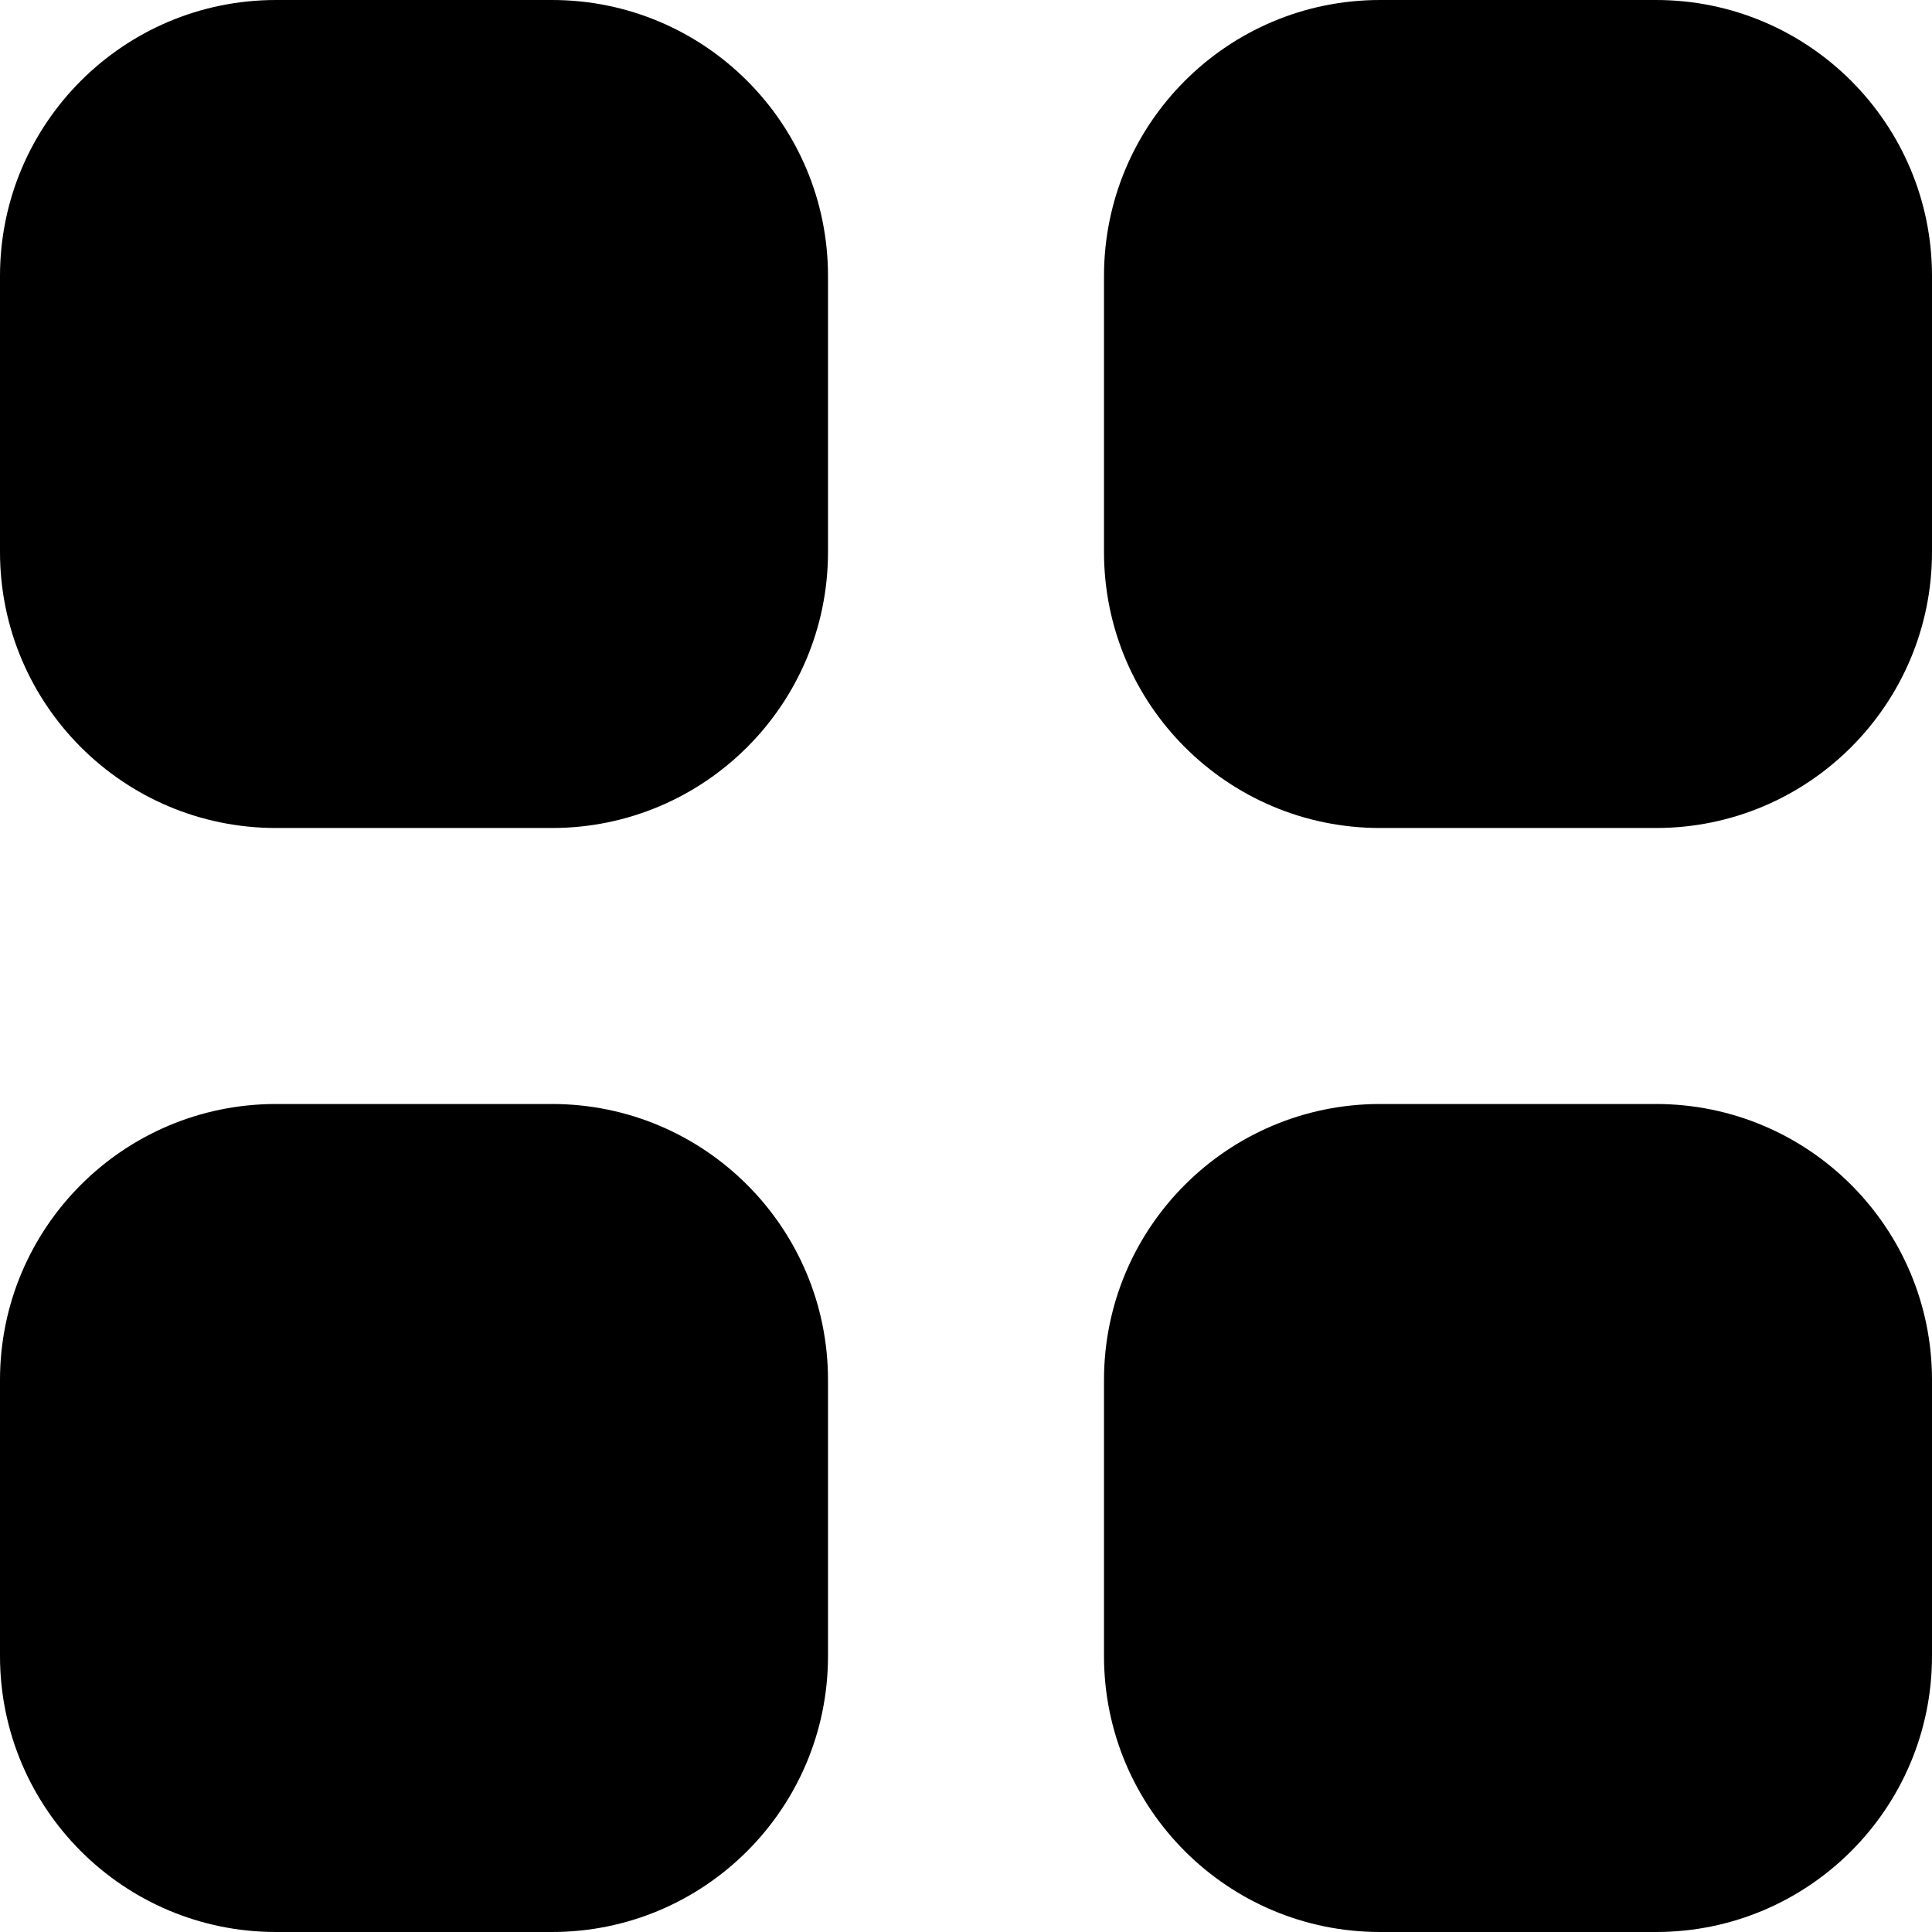
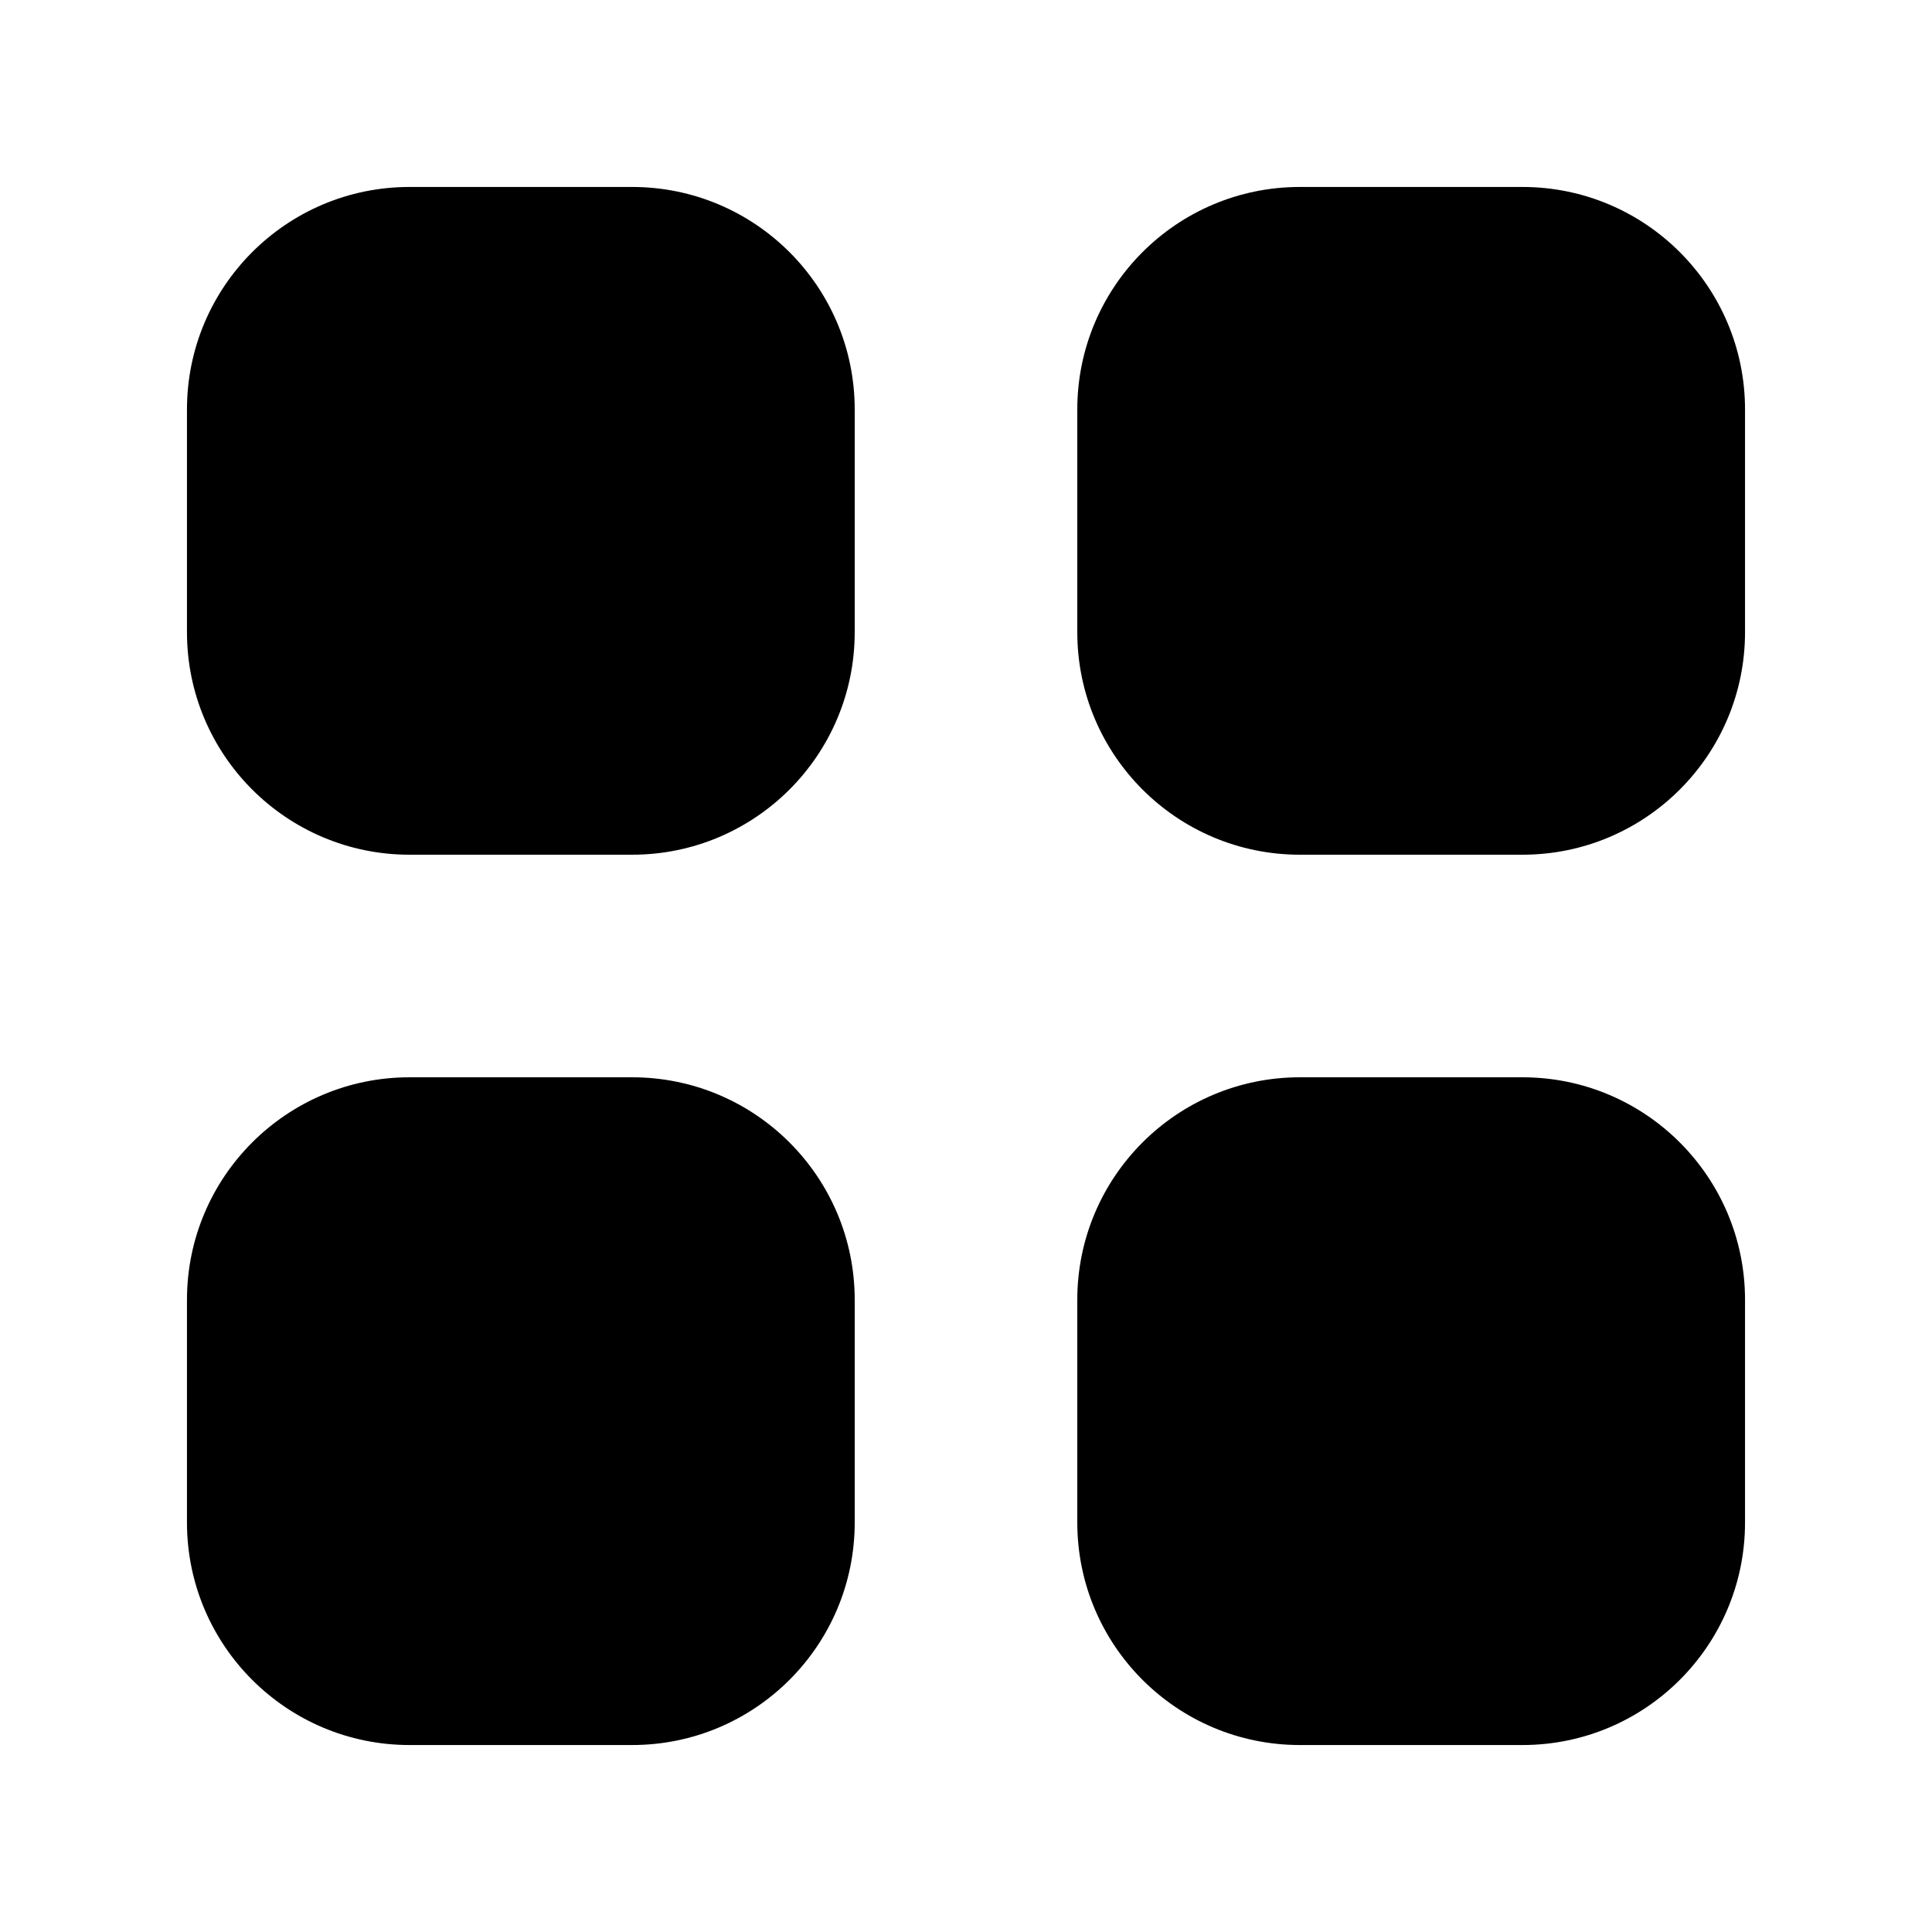
- <svg xmlns="http://www.w3.org/2000/svg" width="800px" height="800px" viewBox="0 0 28 28" version="1.1">
-   <defs>
- 
- </defs>
-   <g id="Page-1" stroke="none" stroke-width="1" fill="none" fill-rule="evenodd">
-     <g id="Icon-Set-Filled" transform="translate(-104, -935)" fill="#000000">
-       <path d="M128,935 L124,935 C121.791,935 120,936.791 120,939 L120,943 C120,945.209 121.791,947 124,947 L128,947 C130.209,947 132,945.209 132,943 L132,939 C132,936.791 130.209,935 128,935 L128,935 Z M128,951 L124,951 C121.791,951 120,952.791 120,955 L120,959 C120,961.209 121.791,963 124,963 L128,963 C130.209,963 132,961.209 132,959 L132,955 C132,952.791 130.209,951 128,951 L128,951 Z M112,951 L108,951 C105.791,951 104,952.791 104,955 L104,959 C104,961.209 105.791,963 108,963 L112,963 C114.209,963 116,961.209 116,959 L116,955 C116,952.791 114.209,951 112,951 L112,951 Z M112,935 L108,935 C105.791,935 104,936.791 104,939 L104,943 C104,945.209 105.791,947 108,947 L112,947 C114.209,947 116,945.209 116,943 L116,939 C116,936.791 114.209,935 112,935 L112,935 Z" id="grid">
- 
- </path>
+ <svg xmlns="http://www.w3.org/2000/svg" width="800px" height="800px" viewBox="-3.36 -3.36 34.72 34.72" version="1.1" fill="#000000">
+   <g id="SVGRepo_bgCarrier" stroke-width="0" />
+   <g id="SVGRepo_tracerCarrier" stroke-linecap="round" stroke-linejoin="round" />
+   <g id="SVGRepo_iconCarrier">
+     <defs> </defs>
+     <g id="Page-1" stroke="none" stroke-width="1" fill="none" fill-rule="evenodd">
+       <g id="Icon-Set-Filled" transform="translate(-104, -935)" fill="#000000">
+         <path d="M128,935 L124,935 C121.791,935 120,936.791 120,939 L120,943 C120,945.209 121.791,947 124,947 L128,947 C130.209,947 132,945.209 132,943 L132,939 C132,936.791 130.209,935 128,935 L128,935 Z M128,951 L124,951 C121.791,951 120,952.791 120,955 L120,959 C120,961.209 121.791,963 124,963 L128,963 C130.209,963 132,961.209 132,959 L132,955 C132,952.791 130.209,951 128,951 L128,951 Z M112,951 L108,951 C105.791,951 104,952.791 104,955 L104,959 C104,961.209 105.791,963 108,963 L112,963 C114.209,963 116,961.209 116,959 L116,955 C116,952.791 114.209,951 112,951 L112,951 Z M112,935 L108,935 C105.791,935 104,936.791 104,939 L104,943 C104,945.209 105.791,947 108,947 L112,947 C114.209,947 116,945.209 116,943 L116,939 C116,936.791 114.209,935 112,935 L112,935 Z" id="grid"> </path>
+       </g>
    </g>
  </g>
</svg>
